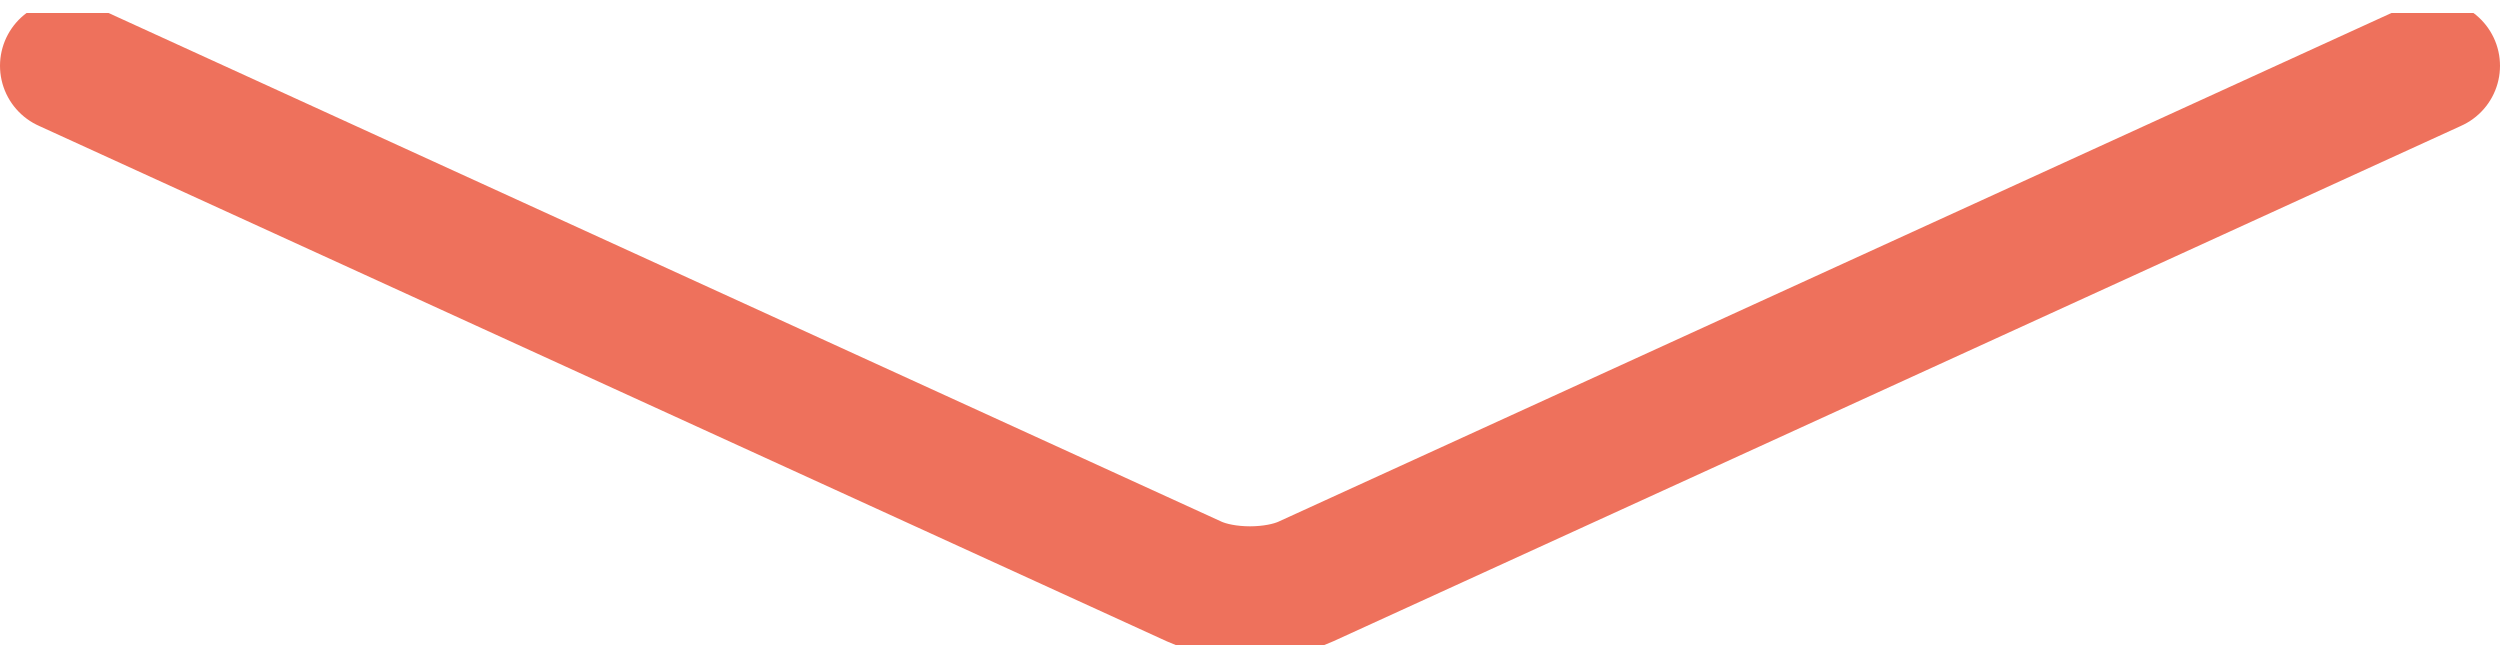
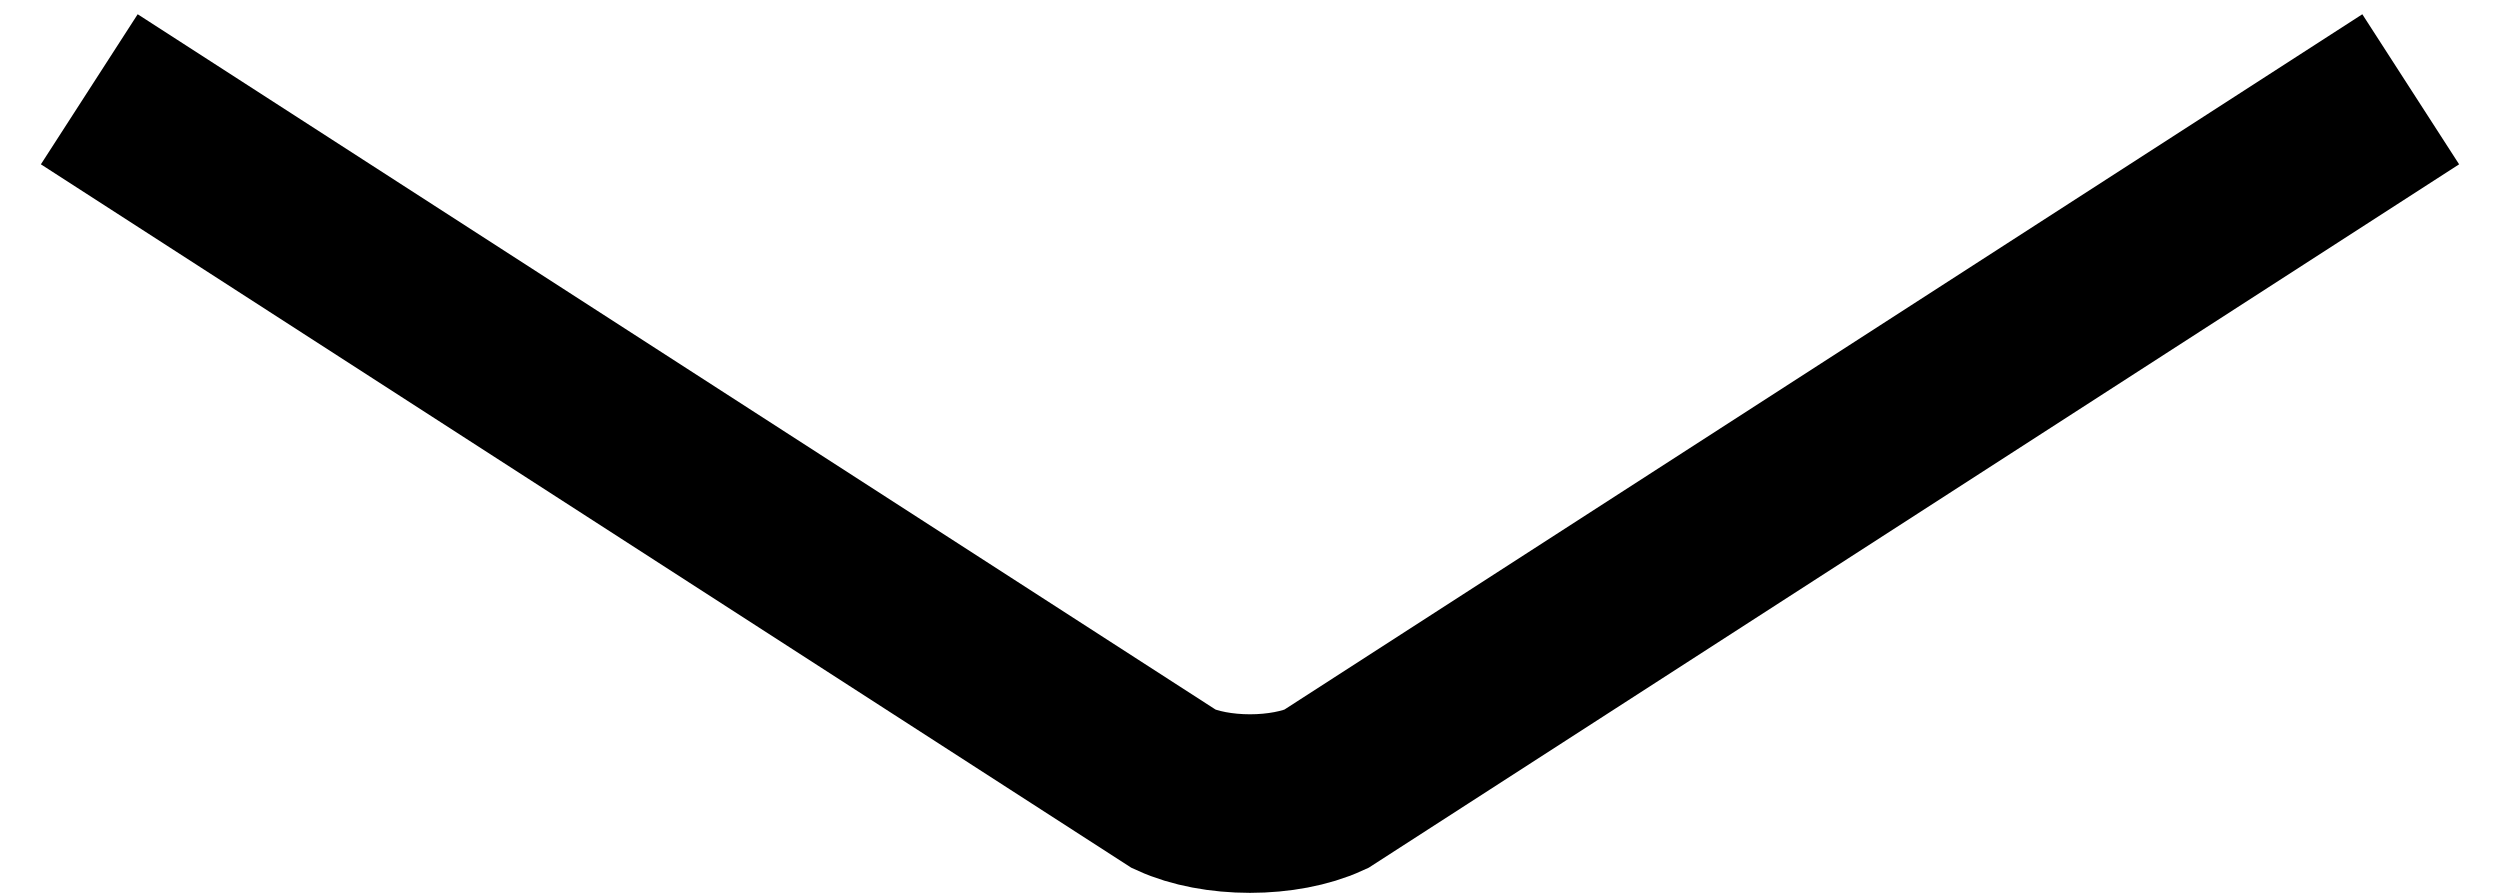
- <svg xmlns="http://www.w3.org/2000/svg" width="38" height="10" viewBox="0 0 38 10">
-   <defs>
-     <filter id="dropdown-pfeil-a">
-       <feColorMatrix in="SourceGraphic" values="0 0 0 0 0.859 0 0 0 0 0.165 0 0 0 0 0.106 0 0 0 1 0" />
-     </filter>
-   </defs>
-   <g fill="none" fill-rule="evenodd" stroke-linecap="round" stroke-linejoin="round" filter="url(#dropdown-pfeil-a)" transform="translate(0 -1)">
-     <path stroke="#000" stroke-width="2" d="M36,0 L18.848,7.839 C18.623,7.942 18.318,8 18,8 C17.682,8 17.377,7.942 17.152,7.839 L0,0" transform="translate(1 2)" />
+ <svg xmlns="http://www.w3.org/2000/svg" width="28px" height="10px" viewBox="0 0 28 10" version="1.1">
+   <g id="Page-1" stroke="none" stroke-width="1" fill="none" fill-rule="evenodd">
+     <g id="icon_dropdown" transform="translate(1, 1)" stroke="#000000" stroke-width="2">
+       <path d="M26,0 L13.848,7.839 C13.623,7.942 13.318,8 13,8 C12.682,8 12.377,7.942 12.152,7.839 L0,0" id="Path" />
+     </g>
  </g>
</svg>
